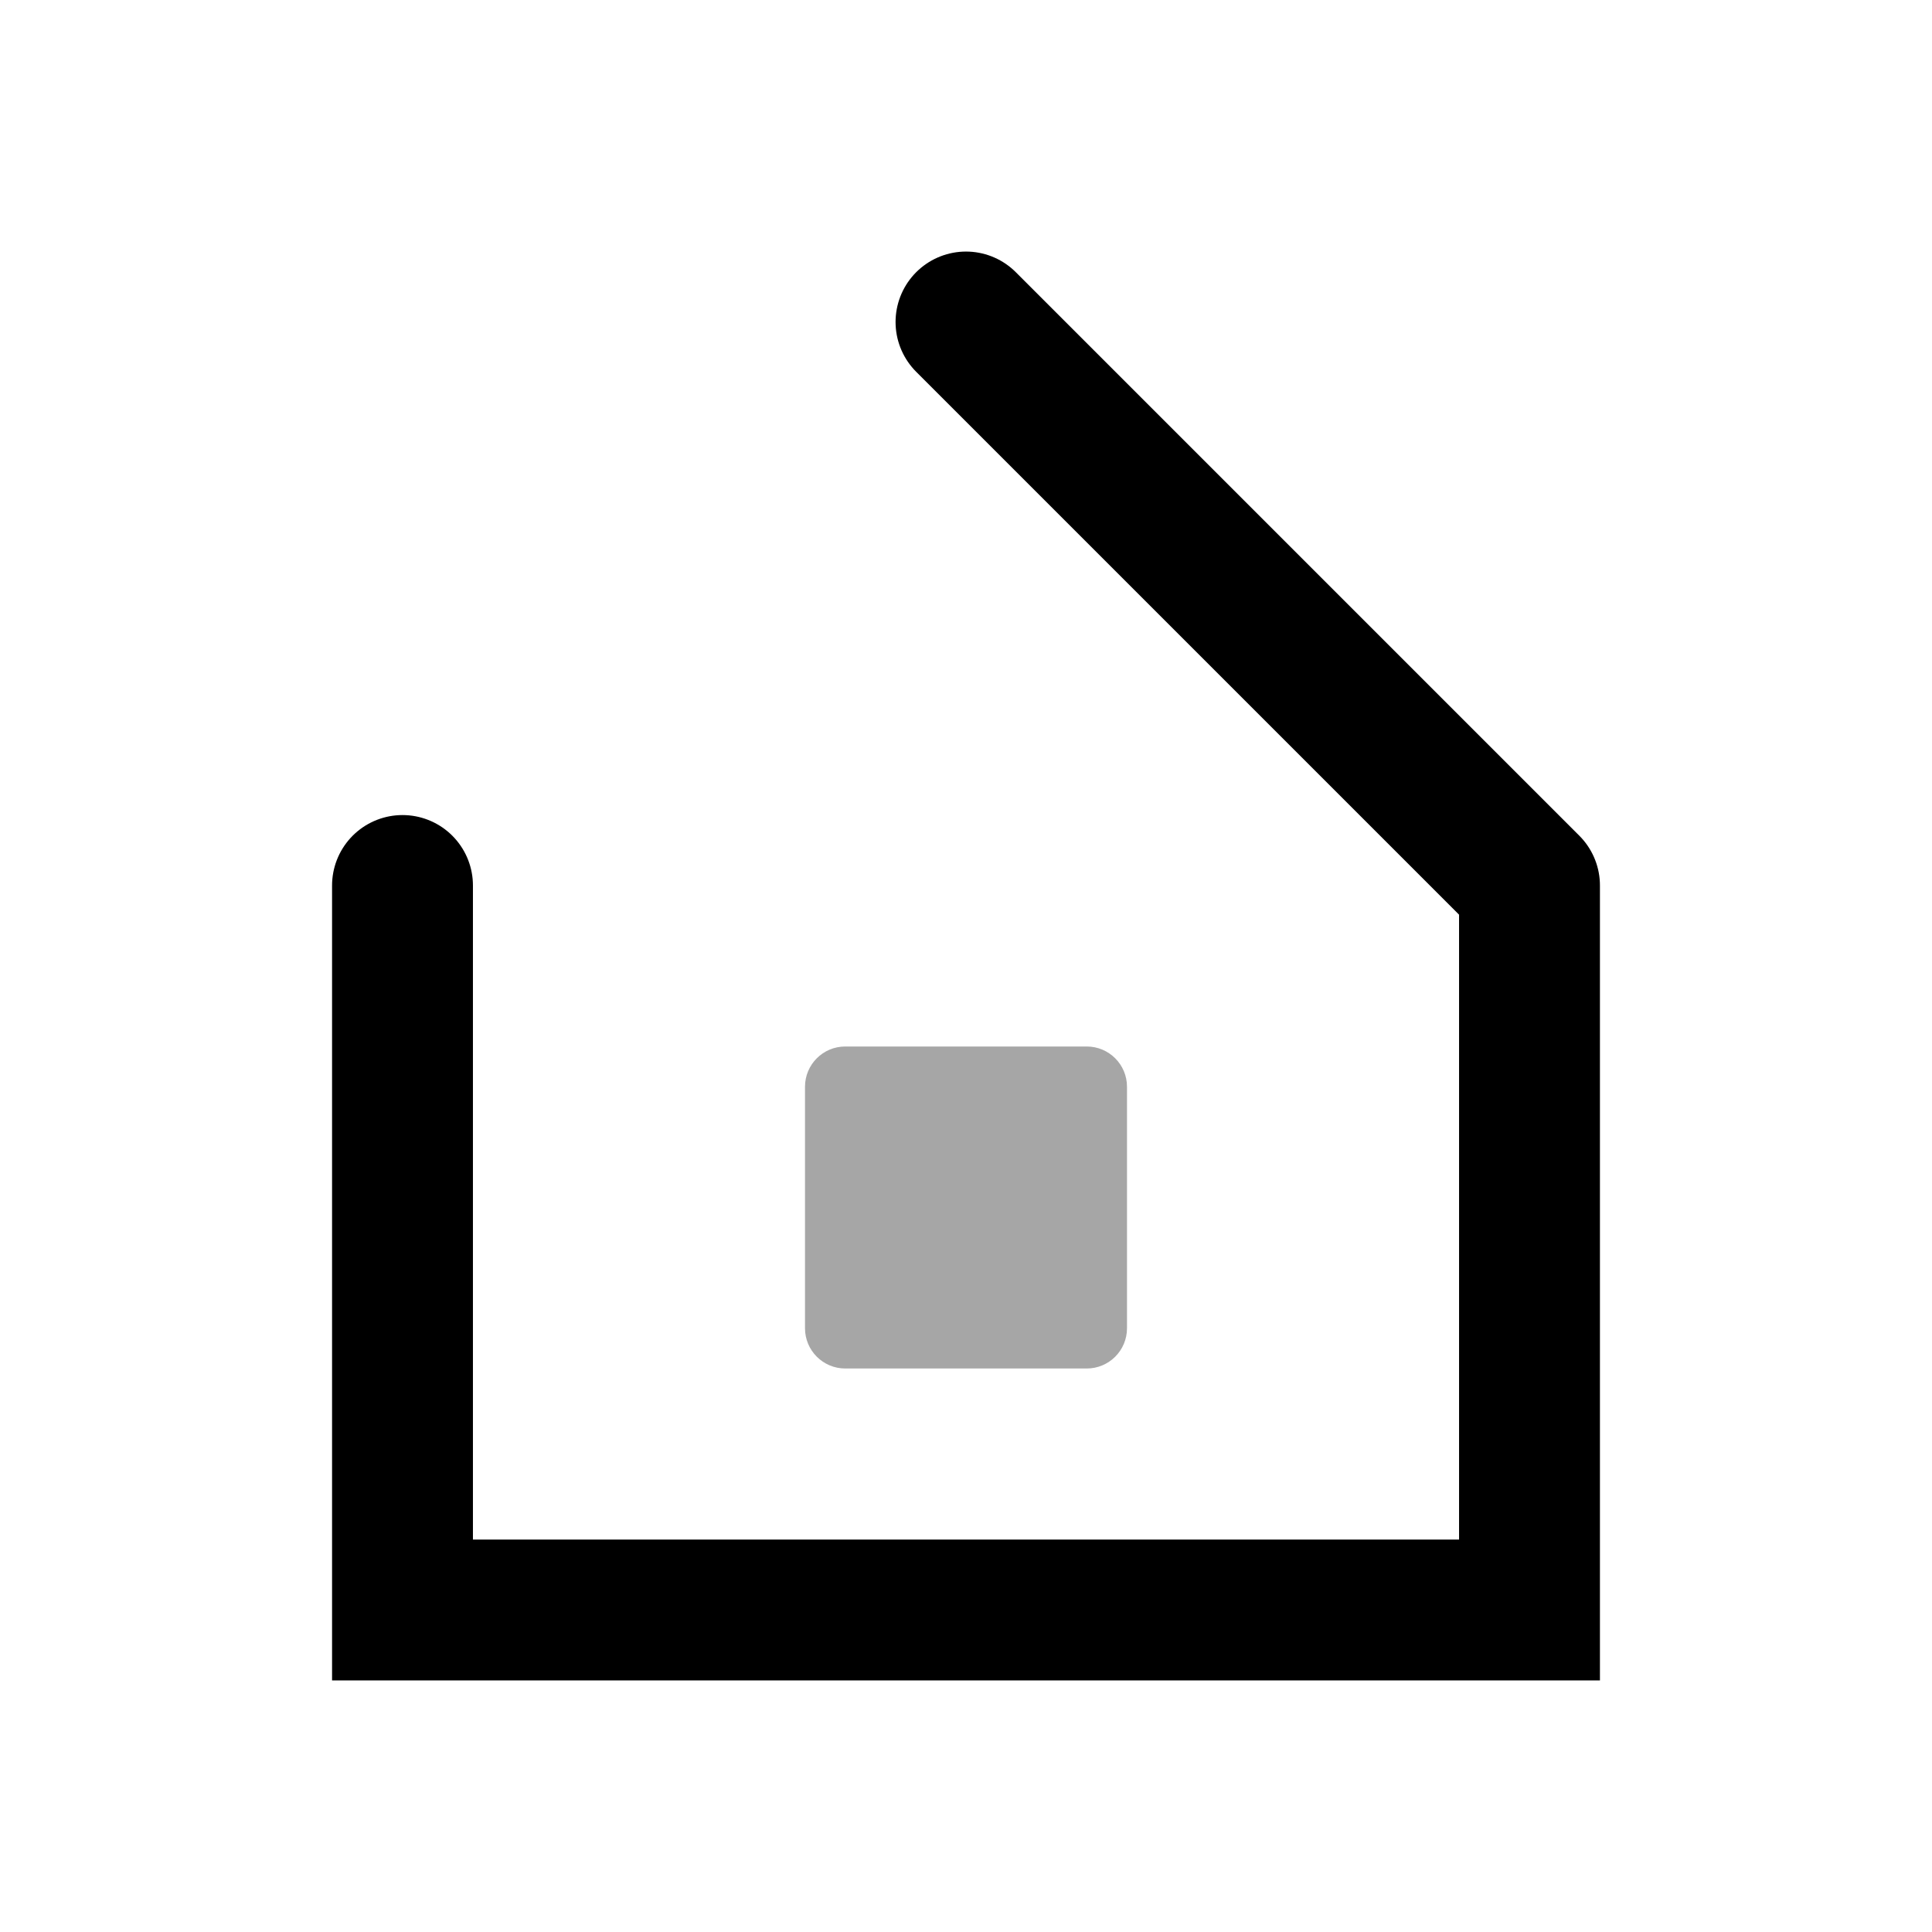
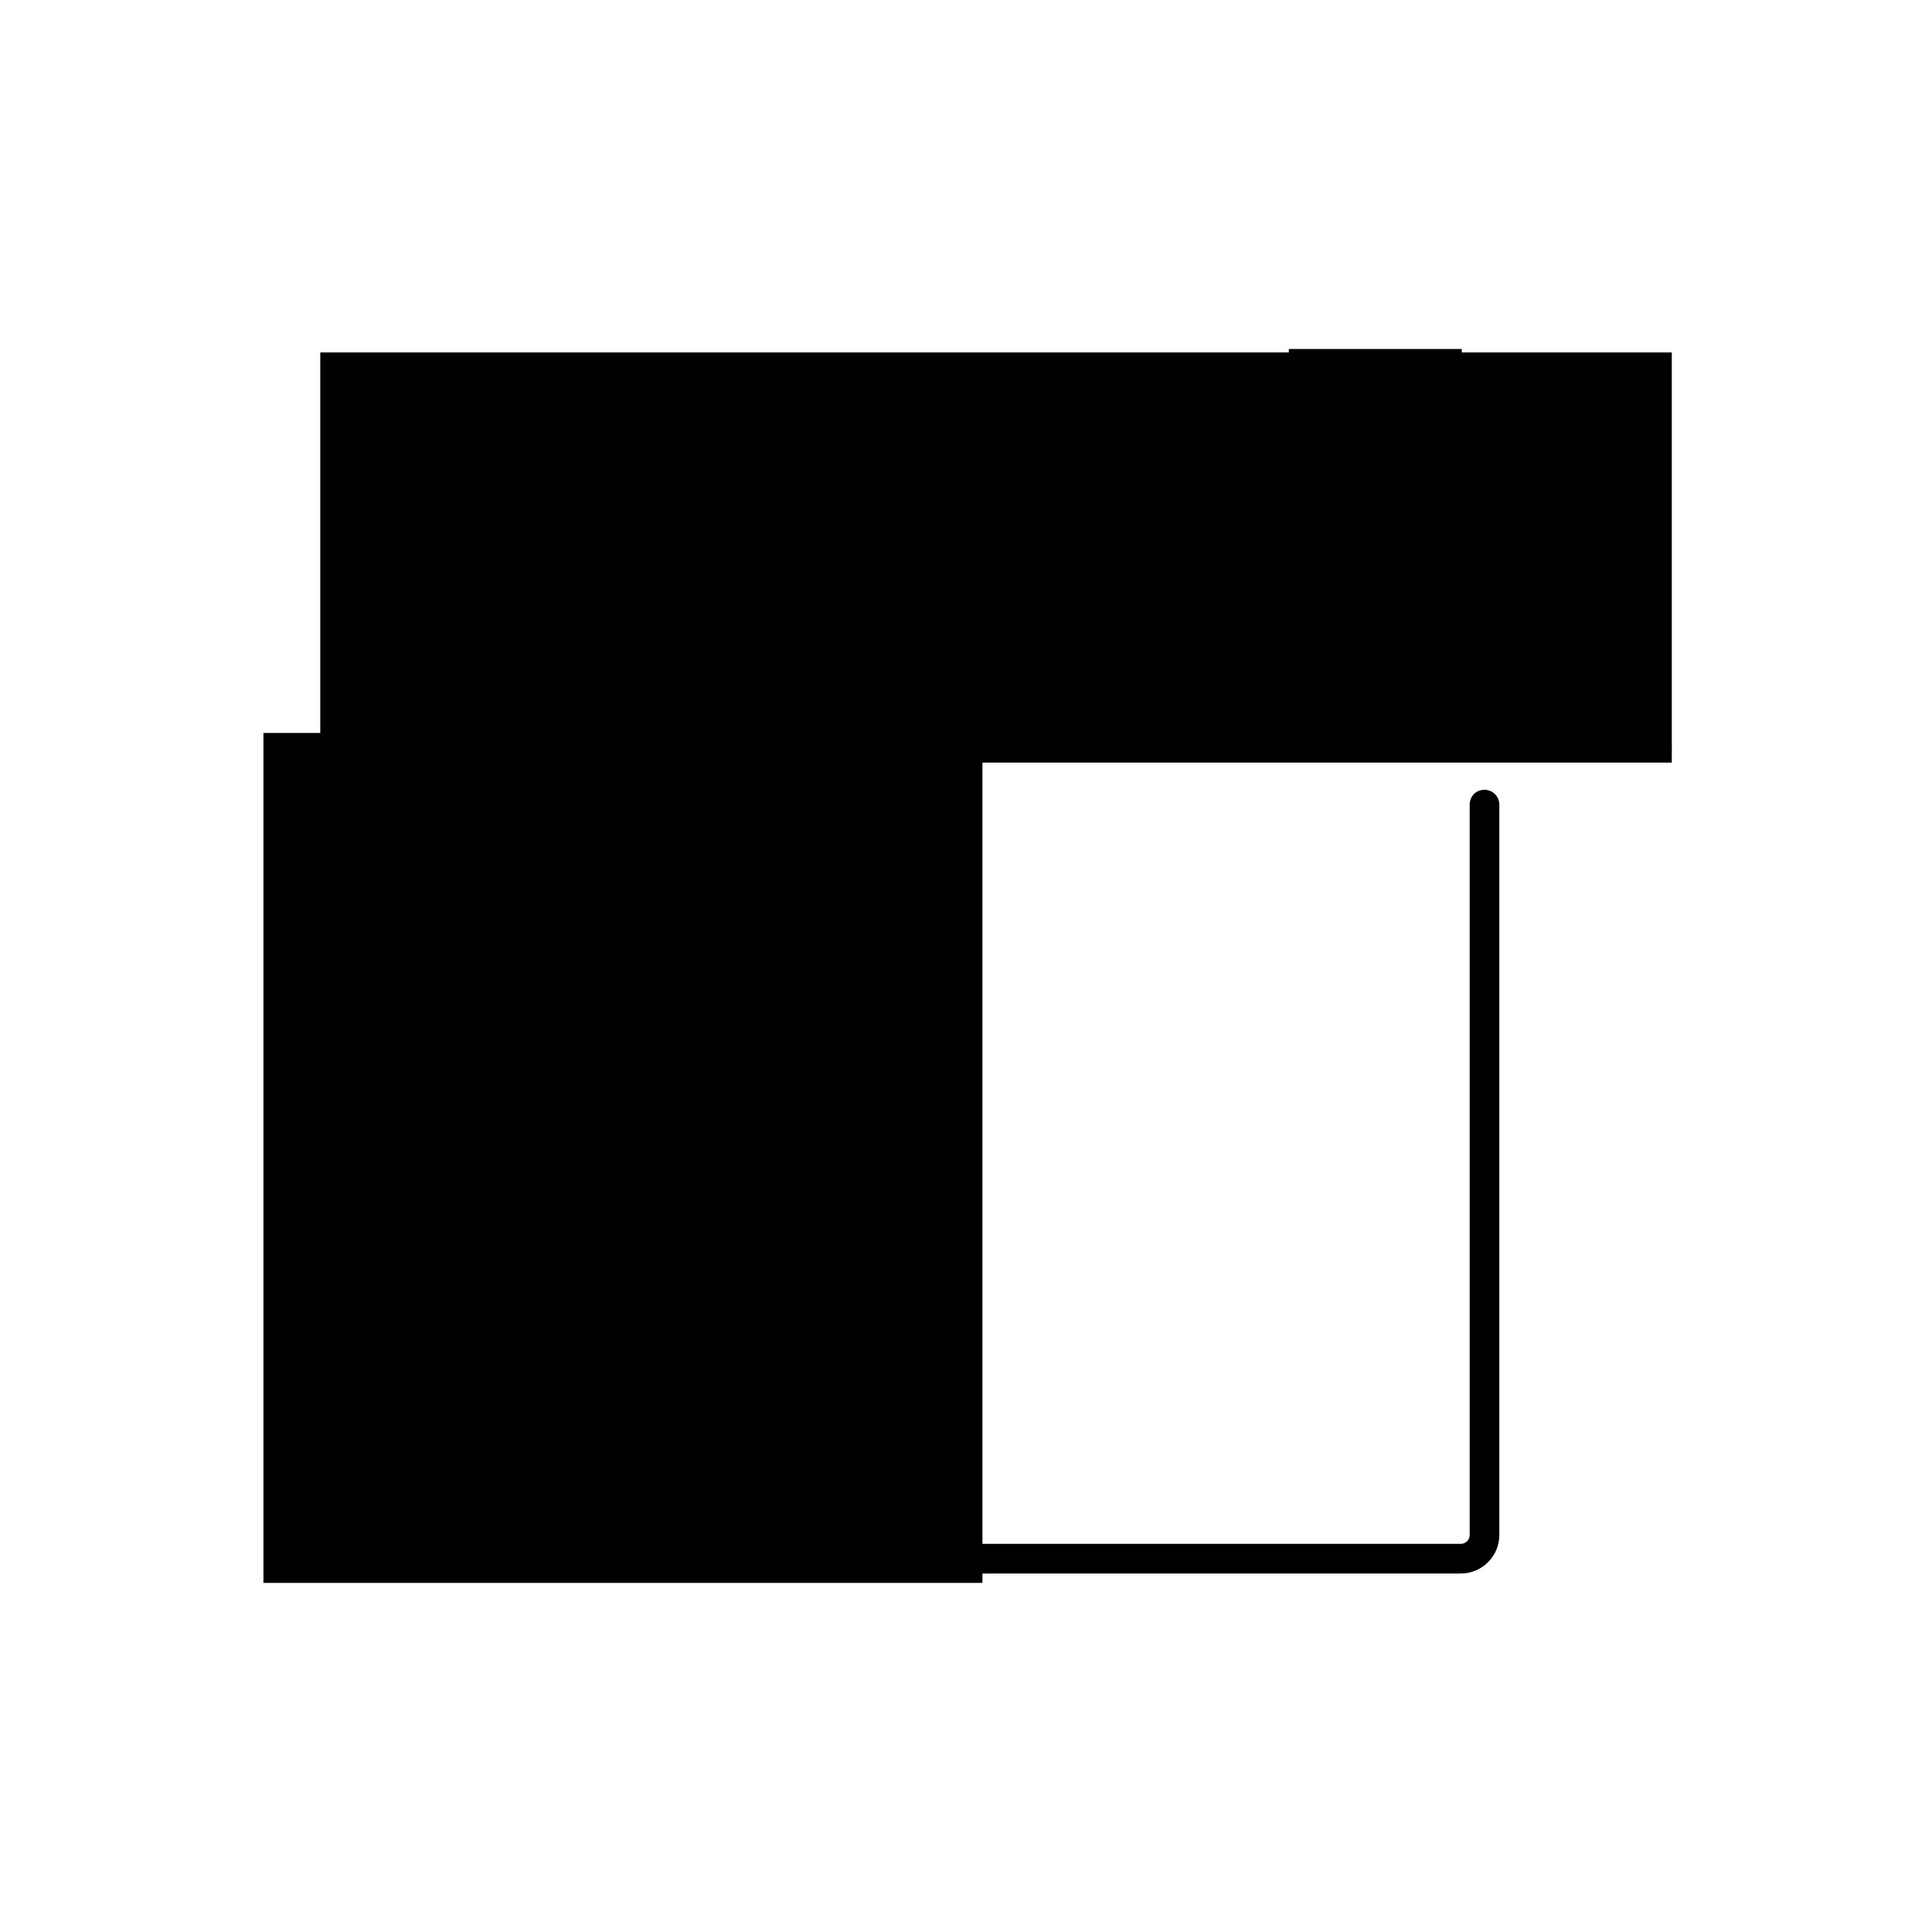
<svg xmlns="http://www.w3.org/2000/svg" viewBox="0 0 24 24" fill="none">
-   <g data-part="house">
-     <path d="M5 11V20h14V11M12 4l7 7" stroke="currentColor" stroke-width="1.75" stroke-linecap="round" />
-   </g>
-   <g data-part="window">
-     <rect x="10" y="13" width="4" height="4" rx=".5" fill="currentColor" opacity=".35" />
+   <g transform="translate(0.234,0.204) scale(0.061386)">
+     <g data-part="house">
+       <path fill="currentColor" d="M 49.5 145.0 L 195.0 145.0 L 195.0 317.0 L 49.5 317.0 Z M 49.5 145.0" />
+       <path fill="currentColor" d="M 61.0 68.0 L 334.5 68.0 L 334.5 151.0 L 61.0 151.0 Z M 61.0 68.0" />
+       <path fill="currentColor" d="M 257.0 67.3 L 292.0 67.3 L 292.0 125.0 L 257.0 125.0 Z M 257.0 67.3" />
+       <path fill="currentColor" d="M 121.9 316.7 C 120.2 316.7 118.5 315.7 117.7 314.2 L 116.5 312.2 C 109.2 299.5 98.4 288.7 84.4 280.3 C 61.8 266.5 48.4 241.5 49.6 215.0 C 51.1 178.5 80.8 148.1 117.1 145.8 C 137.4 144.5 156.7 151.4 171.4 165.3 C 186.0 178.9 194.3 198.2 194.3 218.2 C 194.3 243.8 180.6 267.8 158.5 280.8 C 145.6 288.4 134.4 299.9 126.1 314.2 C 125.3 315.7 123.6 316.7 121.9 316.7 Z M 117.6 153.8 C 85.3 155.9 58.9 182.9 57.6 215.3 C 56.6 238.9 68.5 261.2 88.6 273.4 C 102.8 282.0 114.0 292.8 121.9 305.7 C 130.6 292.3 141.7 281.3 154.4 273.8 C 174.1 262.3 186.3 241.0 186.3 218.2 C 186.3 200.2 179.1 183.4 165.9 171.1 C 152.8 158.8 135.7 152.6 117.6 153.8 Z M 121.9 259.2 C 111.1 259.2 100.7 254.9 93.0 247.2 C 83.9 238.1 79.7 225.6 81.3 212.9 C 83.6 194.7 98.4 179.9 116.6 177.6 C 129.3 175.9 141.8 180.2 150.8 189.2 C 159.8 198.2 164.1 210.7 162.5 223.5 C 160.2 241.7 145.3 256.6 127.2 258.9 C 125.4 259.0 123.7 259.2 121.9 259.2 Z M 121.9 185.2 C 120.5 185.2 119.1 185.3 117.6 185.5 C 103.0 187.3 91.1 199.3 89.3 213.9 C 88.0 224.2 91.4 234.2 98.6 241.5 C 105.9 248.8 115.9 252.2 126.2 250.9 C 140.8 249.0 152.7 237.1 154.6 222.5 C 155.8 212.2 152.4 202.1 145.2 194.9 C 138.9 188.6 130.6 185.2 121.9 185.2 Z M 121.9 185.2" />
+       <path fill="currentColor" d="M 331.5 150.8 C 331.0 150.8 330.5 150.7 330.0 150.4 L 199.4 75.6 C 197.8 74.7 195.9 74.7 194.3 75.7 L 65.7 150.4 C 64.2 151.2 62.4 150.7 61.6 149.3 C 60.7 147.9 61.2 146.0 62.6 145.2 L 191.3 70.5 C 194.7 68.5 198.9 68.5 202.4 70.4 L 333.0 145.2 C 334.4 146.0 334.9 147.8 334.1 149.3 C 333.6 150.3 332.5 150.8 331.5 150.8 Z M 331.5 150.8" />
+       <path fill="currentColor" d="M 289.0 124.2 C 287.3 124.2 286.0 122.8 286.0 121.2 L 286.0 78.8 C 286.0 76.0 283.7 73.7 280.9 73.7 L 268.2 73.7 C 265.4 73.7 263.1 76.0 263.1 78.8 L 263.1 106.9 C 263.1 108.6 261.8 109.9 260.1 109.9 C 258.4 109.9 257.1 108.6 257.1 106.9 L 257.1 78.8 C 257.1 72.7 262.1 67.7 268.2 67.7 L 280.9 67.7 C 287.0 67.7 292.0 72.7 292.0 78.8 L 292.0 121.2 C 292.0 122.8 290.6 124.2 289.0 124.2 Z M 289.0 124.2" />
+       <path fill="currentColor" d="M 291.8 315.1 L 167.0 315.1 C 165.4 315.1 164.0 313.8 164.0 312.1 C 164.0 310.4 165.3 309.1 167.0 309.1 L 291.8 309.1 C 292.8 309.1 293.6 308.3 293.6 307.3 L 293.6 159.5 C 293.6 157.8 294.9 156.5 296.6 156.5 C 298.2 156.5 299.6 157.8 299.6 159.5 L 299.6 307.3 C 299.6 311.6 296.1 315.1 291.8 315.1 Z M 291.8 315.1" />
+     </g>
  </g>
</svg>
